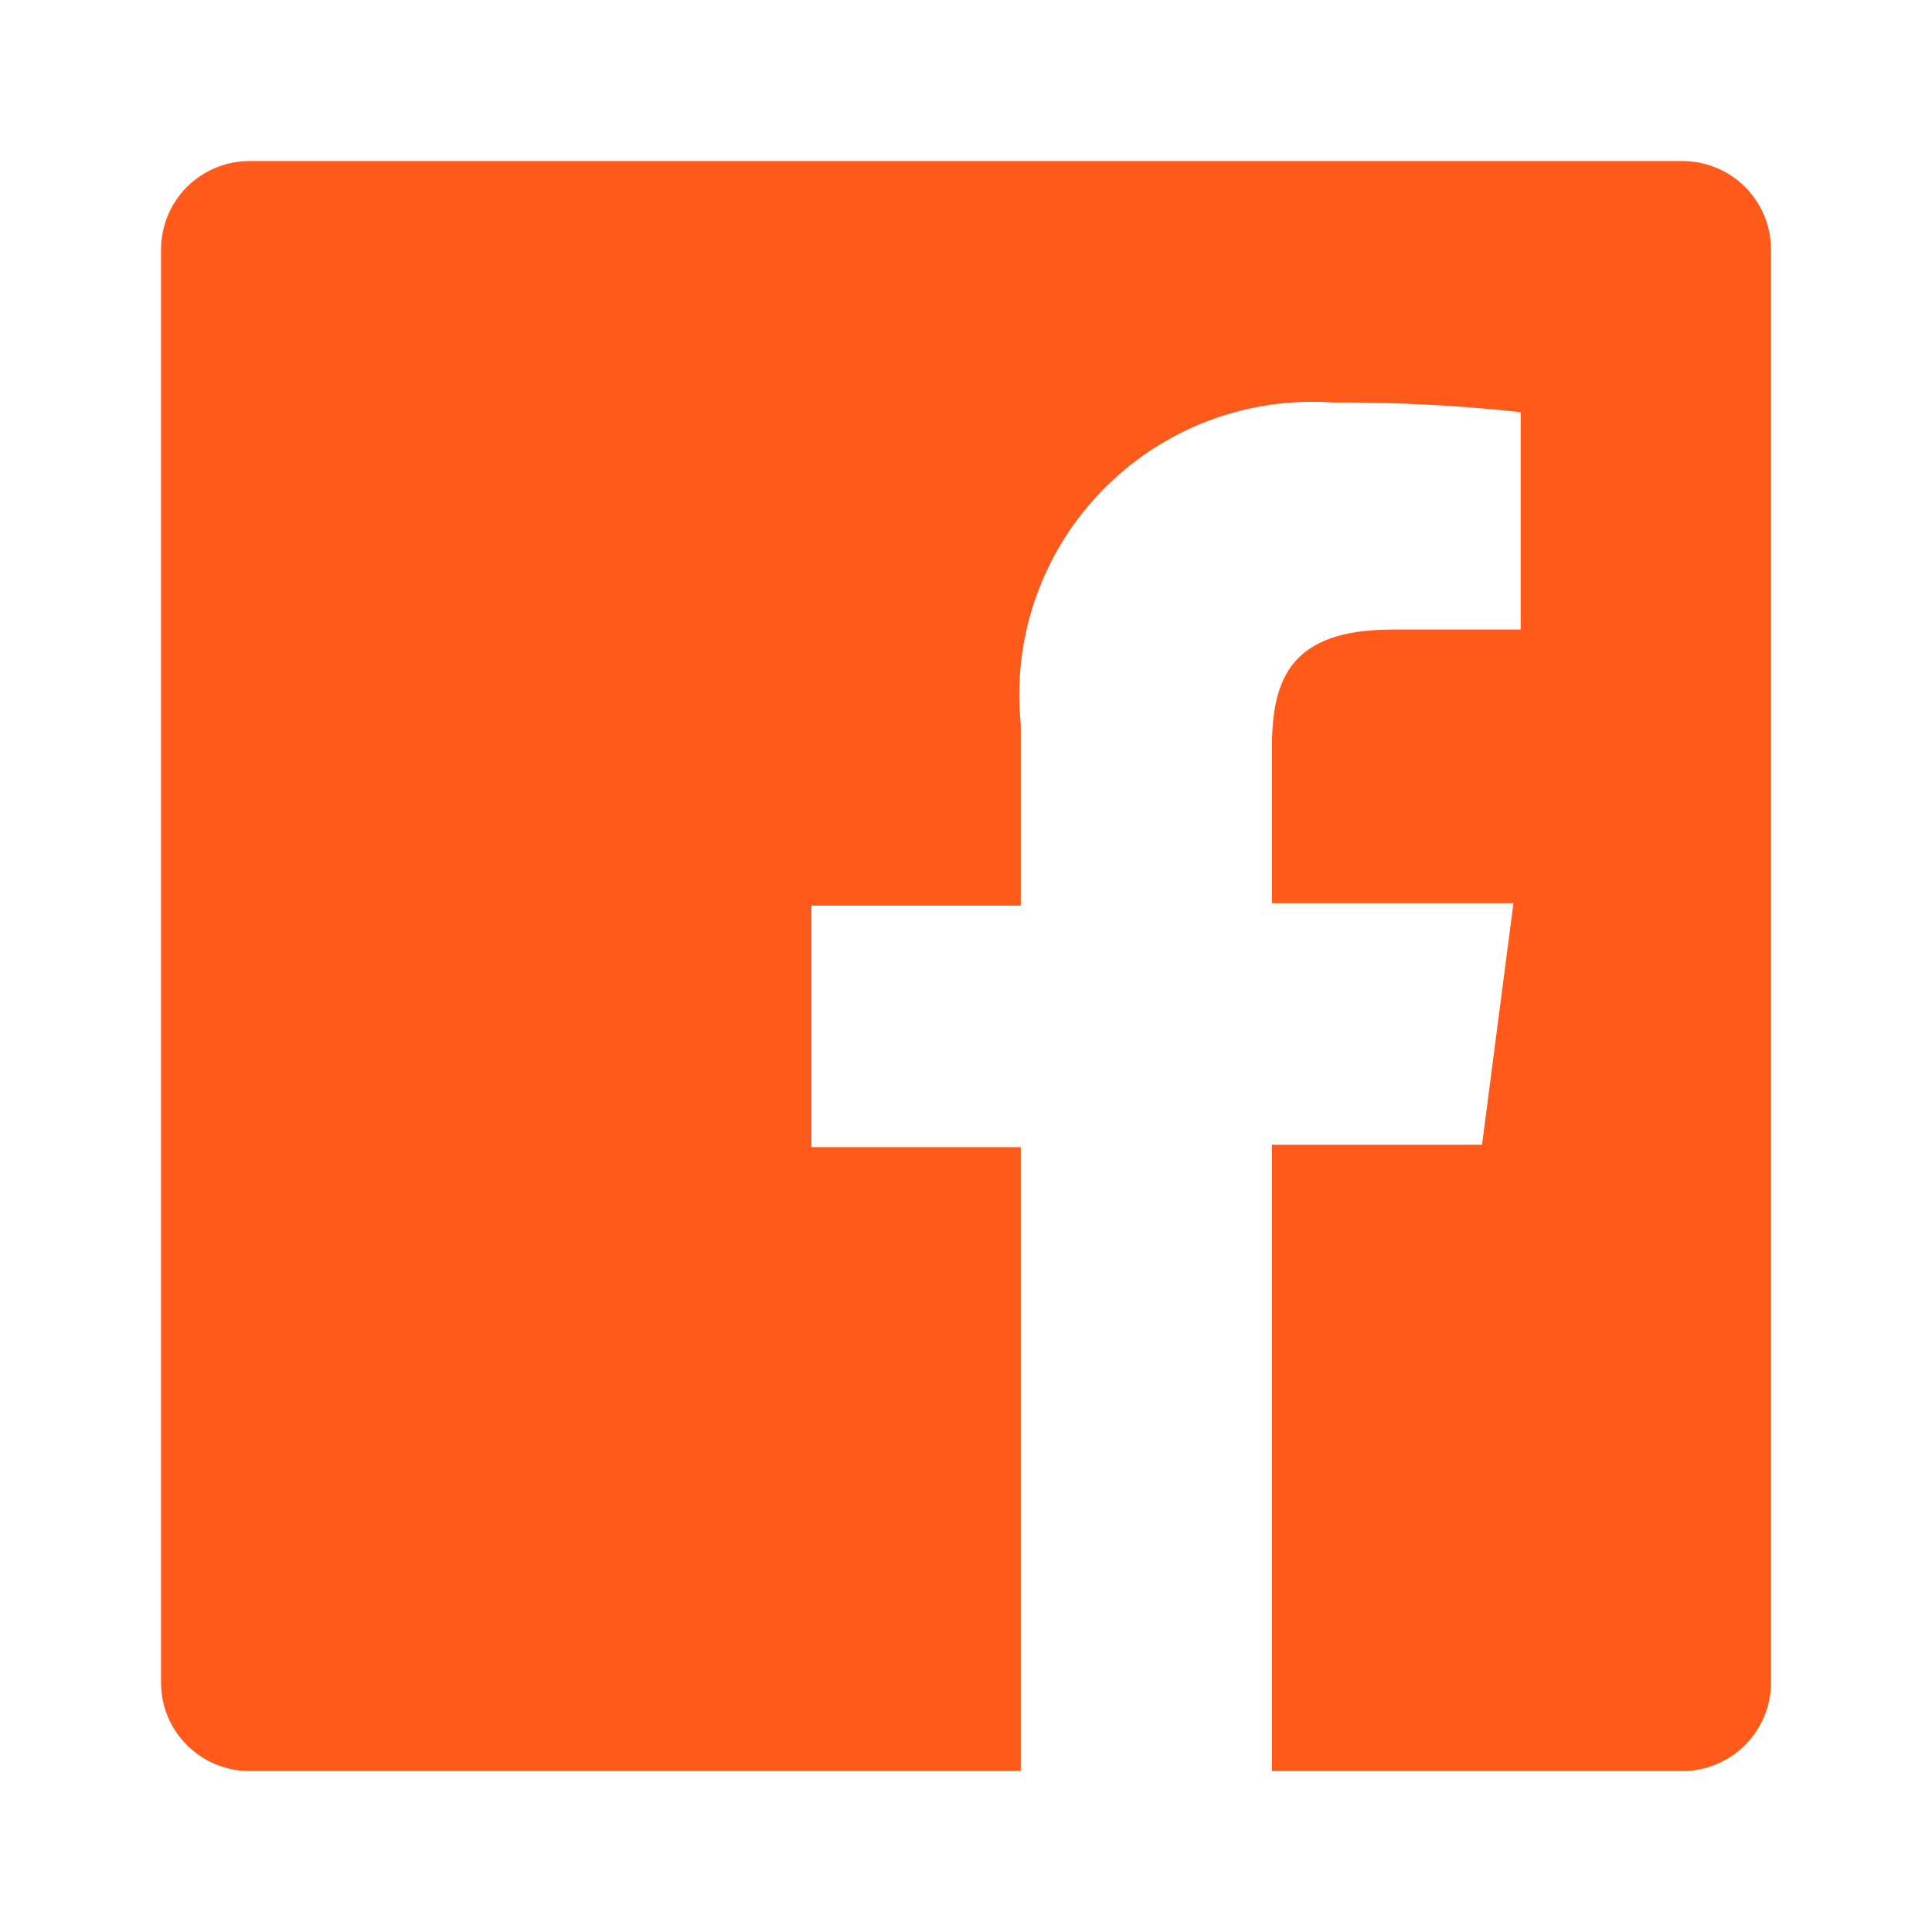
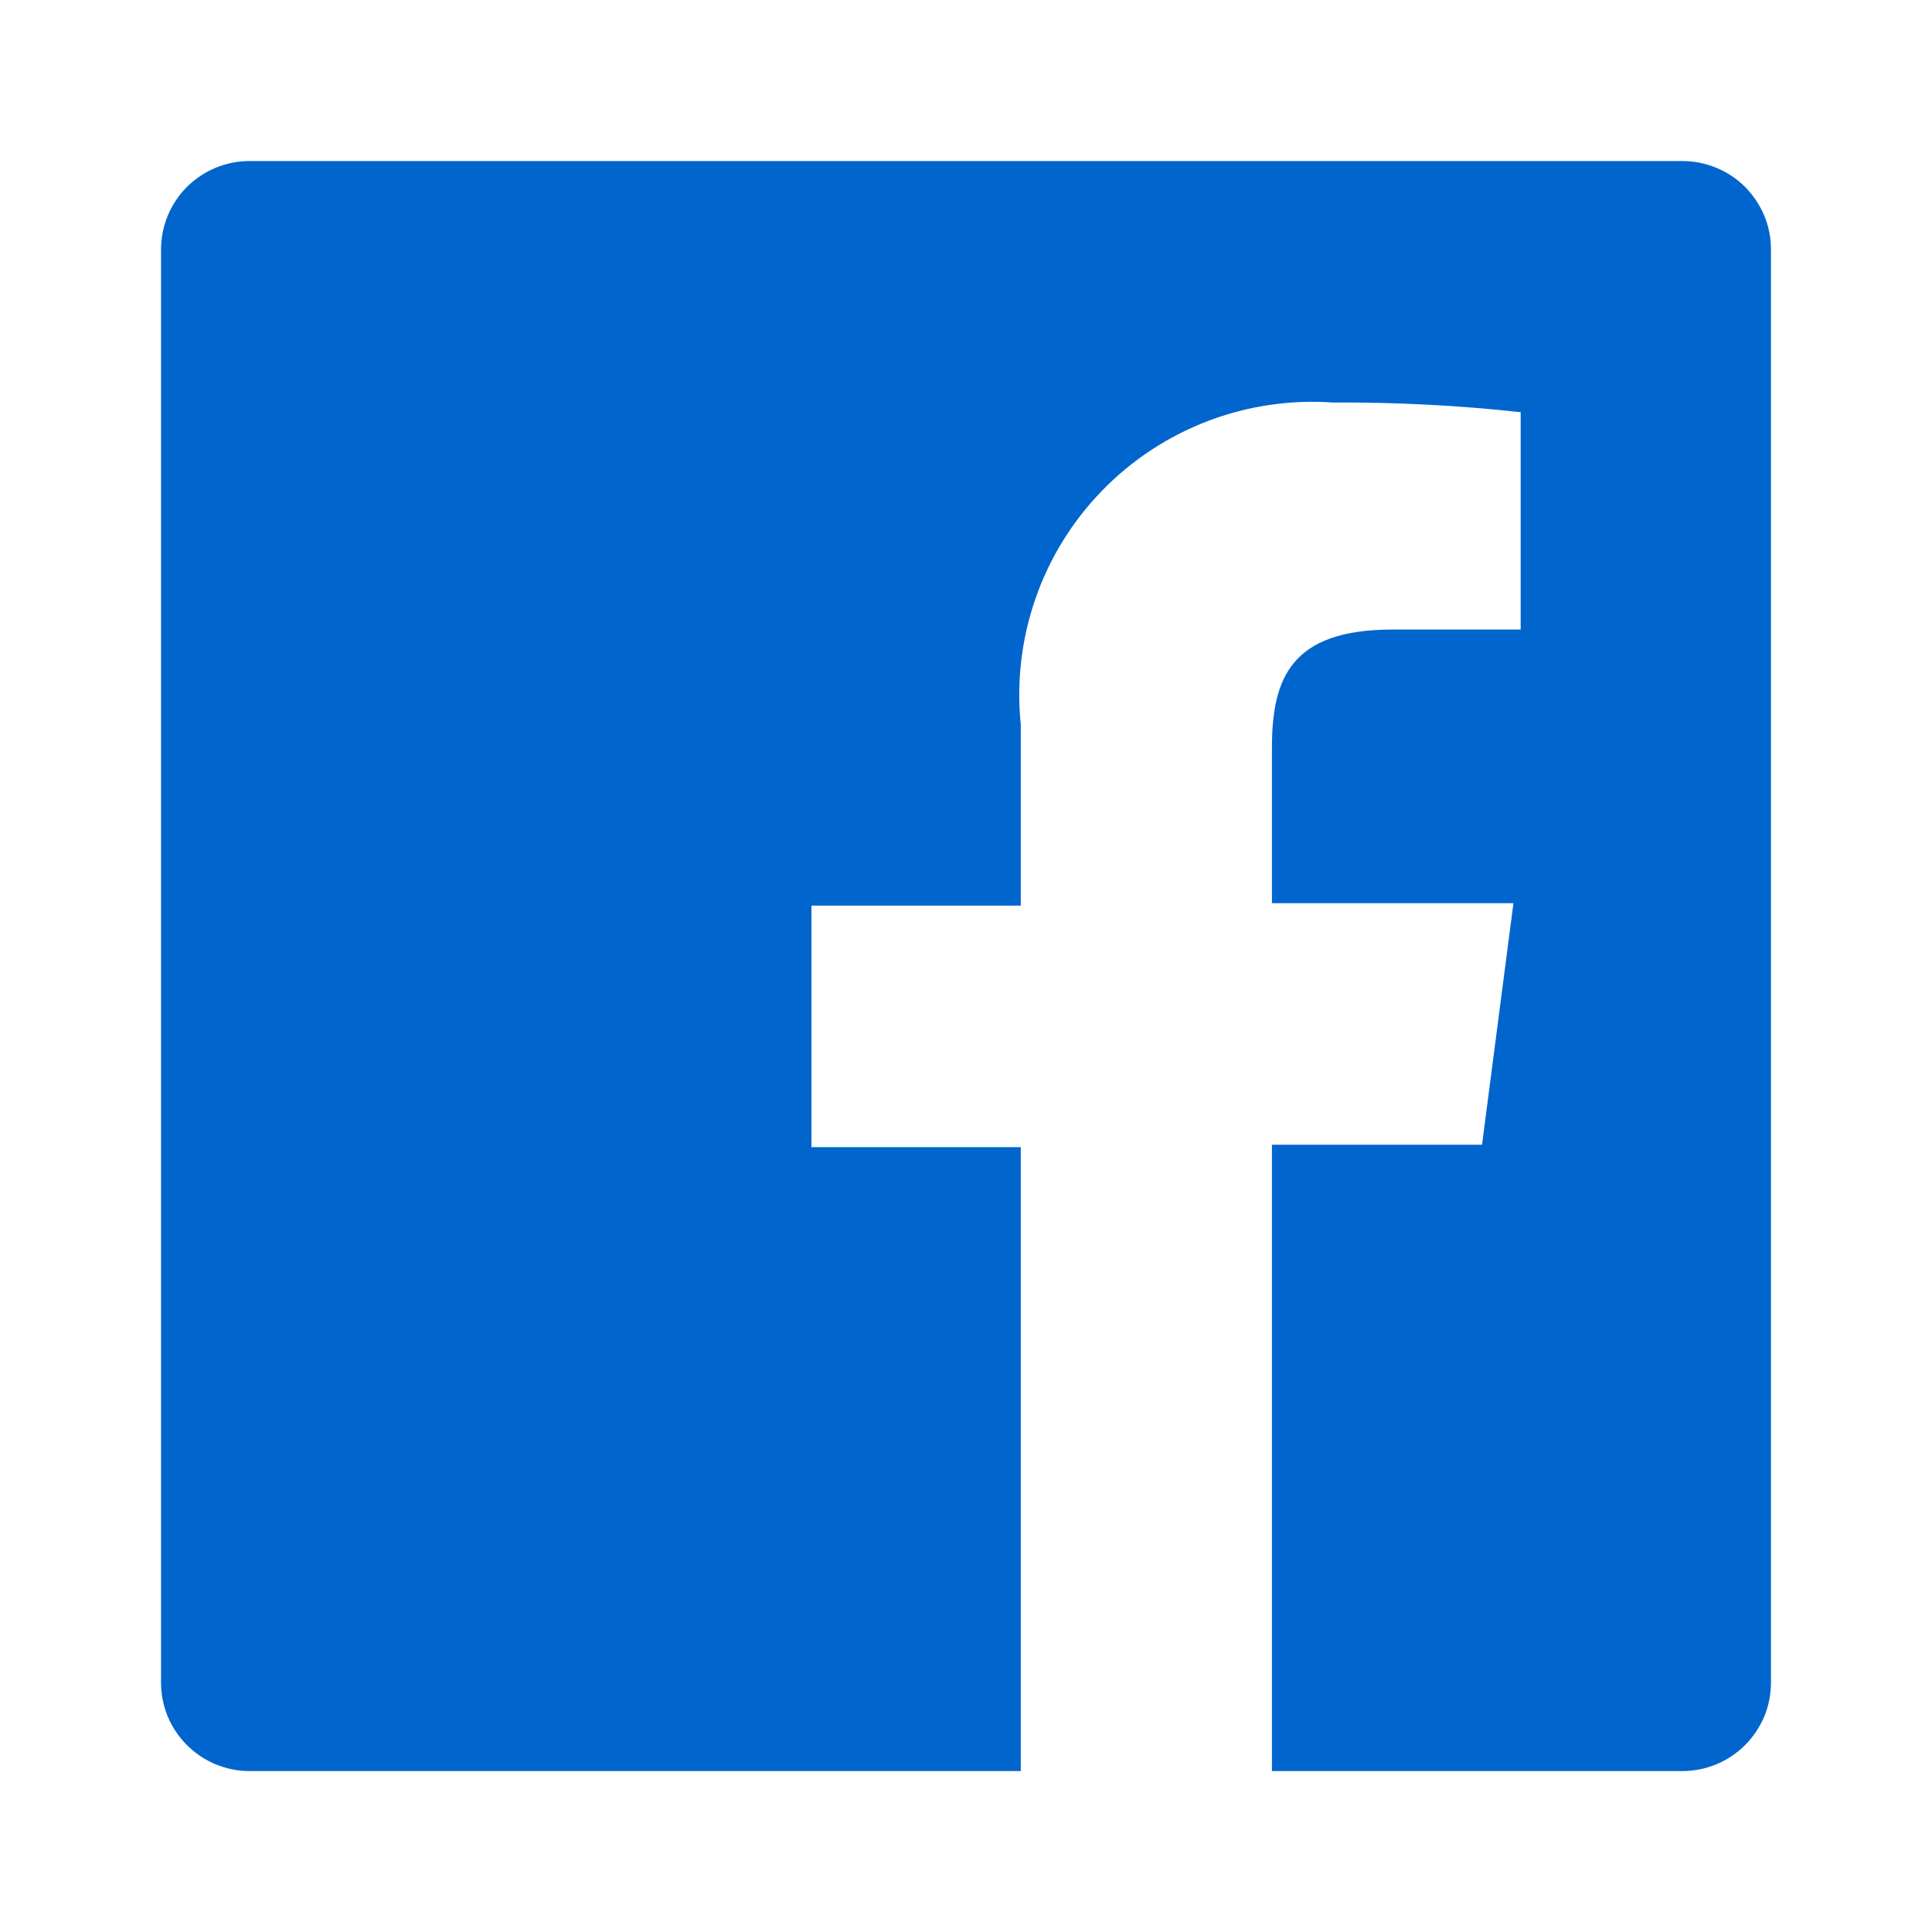
<svg xmlns="http://www.w3.org/2000/svg" width="20" height="20" viewBox="0 0 20 20" fill="none">
-   <path d="M17.417 1.667H2.583C2.34 1.667 2.107 1.764 1.935 1.935C1.763 2.107 1.667 2.341 1.667 2.584V17.417C1.667 17.537 1.69 17.657 1.736 17.768C1.782 17.879 1.85 17.98 1.935 18.065C2.02 18.15 2.121 18.218 2.232 18.264C2.344 18.31 2.463 18.334 2.583 18.334H10.567V11.875H8.4V9.375H10.567V7.5C10.522 7.06 10.574 6.615 10.719 6.197C10.864 5.779 11.099 5.398 11.407 5.081C11.715 4.763 12.089 4.517 12.502 4.359C12.916 4.201 13.359 4.136 13.8 4.167C14.449 4.163 15.097 4.196 15.742 4.267V6.517H14.417C13.367 6.517 13.167 7.017 13.167 7.742V9.35H15.667L15.342 11.85H13.167V18.334H17.417C17.537 18.334 17.656 18.31 17.767 18.264C17.879 18.218 17.98 18.15 18.065 18.065C18.15 17.98 18.217 17.879 18.264 17.768C18.31 17.657 18.333 17.537 18.333 17.417V2.584C18.333 2.463 18.31 2.344 18.264 2.233C18.217 2.122 18.15 2.021 18.065 1.935C17.98 1.85 17.879 1.783 17.767 1.737C17.656 1.691 17.537 1.667 17.417 1.667Z" fill="#FF5A1A" />
+   <path d="M17.417 1.667H2.583C2.34 1.667 2.107 1.764 1.935 1.935C1.763 2.107 1.667 2.341 1.667 2.584V17.417C1.667 17.537 1.69 17.657 1.736 17.768C1.782 17.879 1.85 17.98 1.935 18.065C2.02 18.15 2.121 18.218 2.232 18.264C2.344 18.31 2.463 18.334 2.583 18.334H10.567V11.875H8.4V9.375H10.567V7.5C10.522 7.06 10.574 6.615 10.719 6.197C10.864 5.779 11.099 5.398 11.407 5.081C11.715 4.763 12.089 4.517 12.502 4.359C12.916 4.201 13.359 4.136 13.8 4.167C14.449 4.163 15.097 4.196 15.742 4.267V6.517H14.417C13.367 6.517 13.167 7.017 13.167 7.742V9.35H15.667L15.342 11.85H13.167V18.334H17.417C17.537 18.334 17.656 18.31 17.767 18.264C17.879 18.218 17.98 18.15 18.065 18.065C18.15 17.98 18.217 17.879 18.264 17.768C18.31 17.657 18.333 17.537 18.333 17.417V2.584C18.333 2.463 18.31 2.344 18.264 2.233C18.217 2.122 18.15 2.021 18.065 1.935C17.98 1.85 17.879 1.783 17.767 1.737C17.656 1.691 17.537 1.667 17.417 1.667Z" fill="#0065CC" />
</svg>
